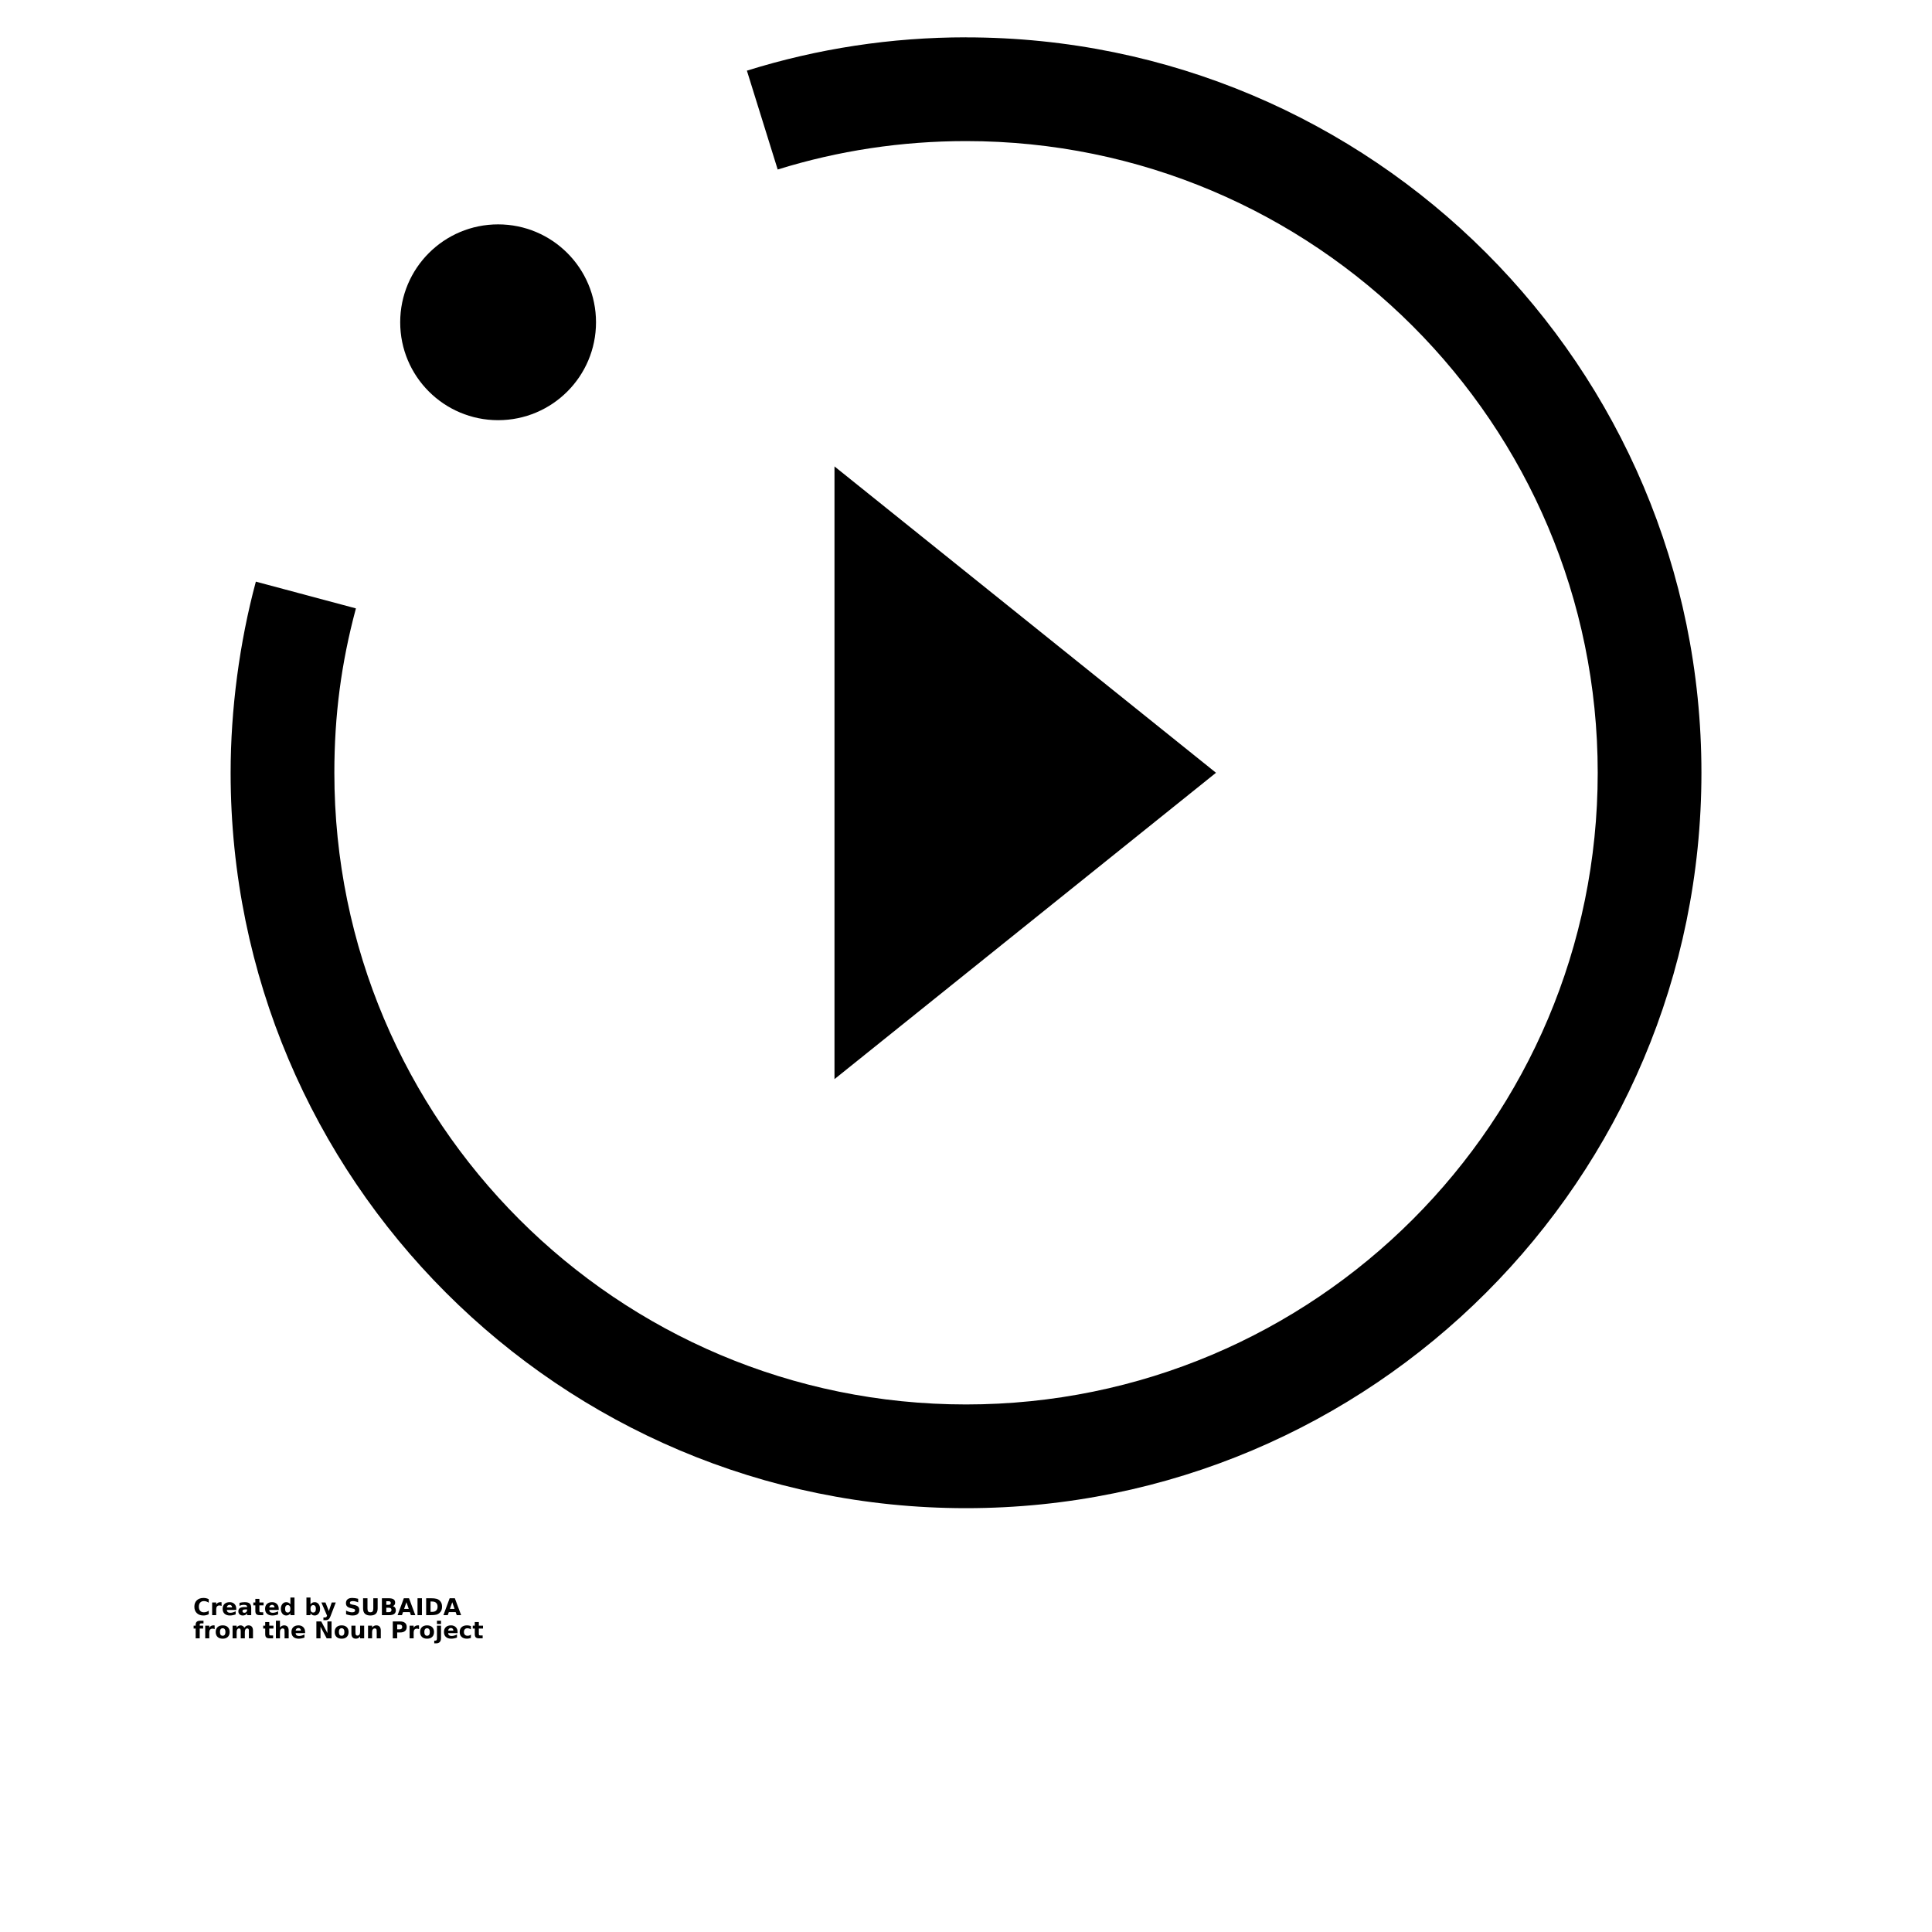
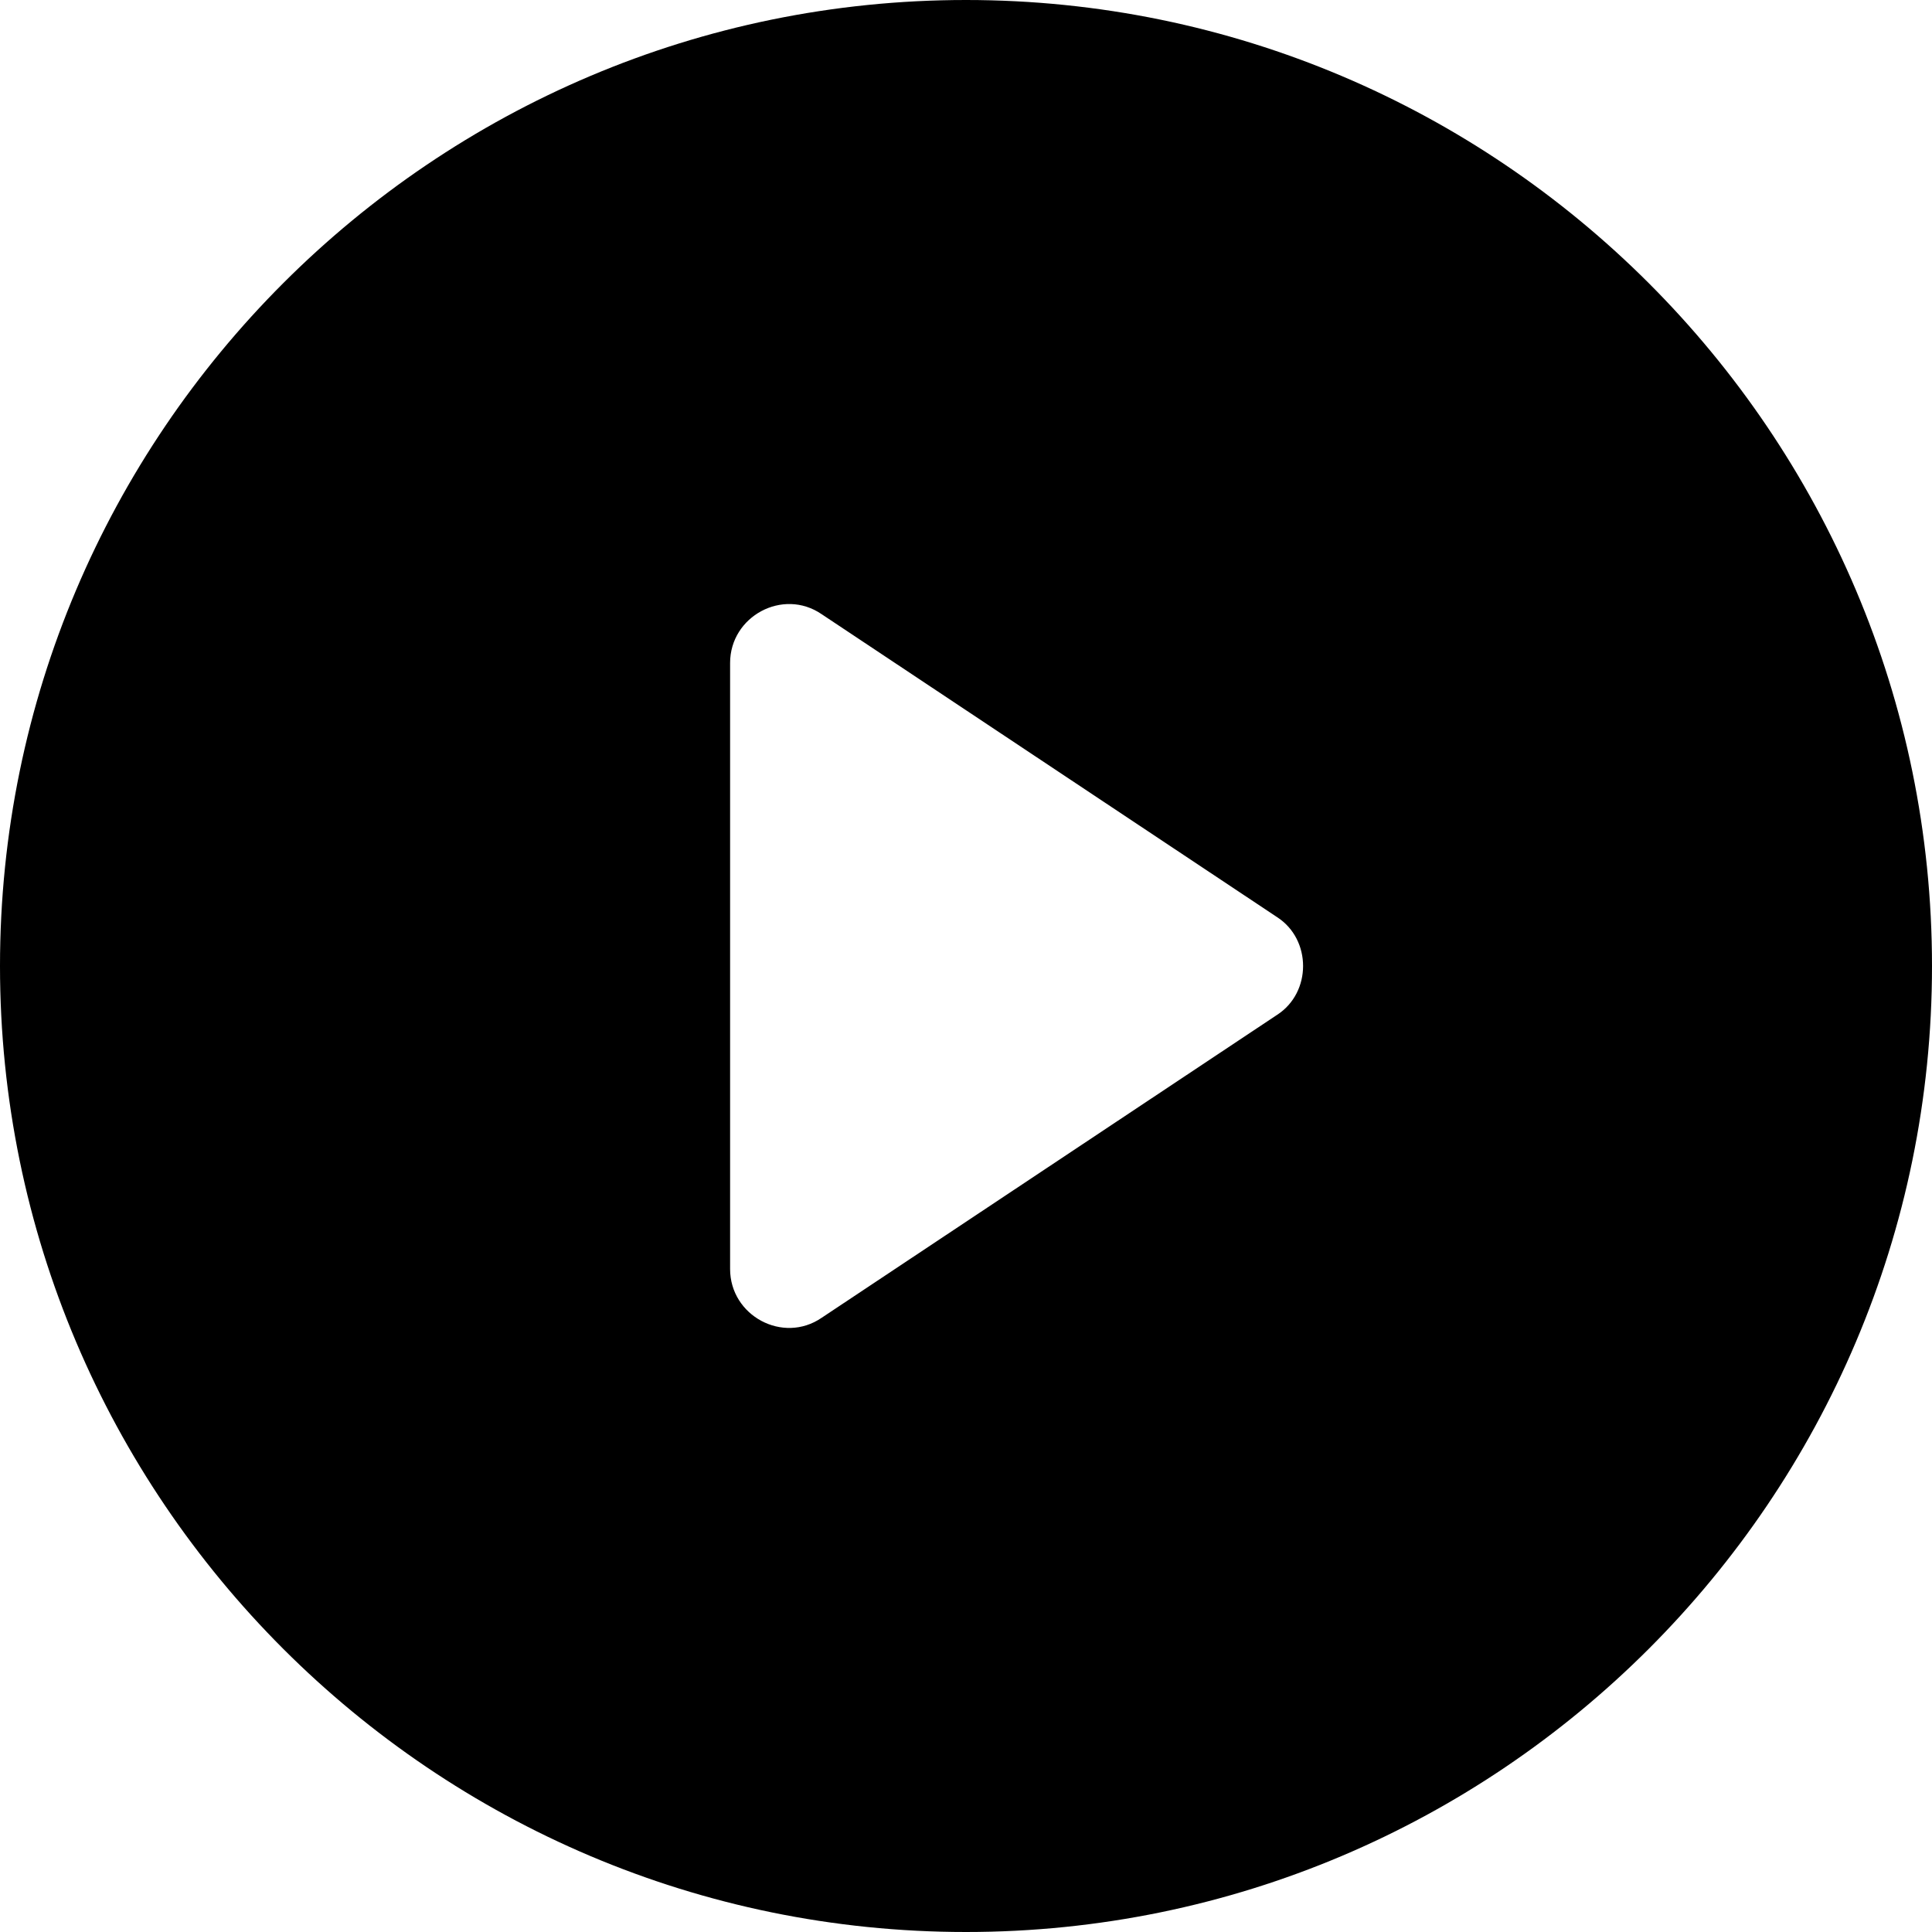
- <svg xmlns="http://www.w3.org/2000/svg" xmlns:xlink="http://www.w3.org/1999/xlink" width="700pt" height="700pt" version="1.1" viewBox="0 0 700 700">
-   <defs>
-     <symbol id="x" overflow="visible">
-       <path d="m5.625-0.344c-0.281 0.156-0.586 0.273-0.906 0.344-0.312 0.082-0.641 0.125-0.984 0.125-1.023 0-1.828-0.285-2.422-0.859-0.594-0.57-0.891-1.348-0.891-2.328 0-0.977 0.297-1.75 0.891-2.312 0.594-0.57 1.398-0.859 2.422-0.859 0.344 0 0.672 0.039 0.984 0.109 0.32 0.074 0.625 0.188 0.906 0.344v1.266c-0.293-0.195-0.578-0.344-0.859-0.438s-0.586-0.141-0.906-0.141c-0.562 0-1.008 0.184-1.328 0.547-0.324 0.355-0.484 0.852-0.484 1.484 0 0.637 0.16 1.137 0.484 1.5 0.32 0.355 0.766 0.531 1.328 0.531 0.32 0 0.625-0.047 0.906-0.141s0.566-0.238 0.859-0.438z" />
+ <svg xmlns="http://www.w3.org/2000/svg" width="532pt" height="532pt" version="1.1" viewBox="0 0 532 532" id="svg149">
+   <defs id="defs65">
+     <symbol id="h" overflow="visible">
+       <path d="m 18.766,-1.125 c -0.969,0.5 -1.98,0.875 -3.031,1.125 -1.043,0.258 -2.137,0.391 -3.281,0.391 -3.398,0 -6.09,-0.945 -8.078,-2.844 -1.992,-1.906 -2.984,-4.484 -2.984,-7.734 0,-3.258 0.992,-5.836 2.984,-7.734 1.988,-1.906 4.68,-2.859 8.078,-2.859 1.145,0 2.238,0.133 3.281,0.391 1.051,0.25 2.062,0.625 3.031,1.125 v 4.219 c -0.98,-0.656 -1.945,-1.141 -2.891,-1.453 -0.949,-0.312 -1.949,-0.469 -3,-0.469 -1.875,0 -3.352,0.605 -4.422,1.812 -1.074,1.199 -1.609,2.856 -1.609,4.969 0,2.106 0.535,3.762 1.609,4.969 1.07,1.199 2.547,1.797 4.422,1.797 1.051,0 2.051,-0.148 3,-0.453 0.945,-0.312 1.91,-0.801 2.891,-1.469 z" id="path2" />
    </symbol>
    <symbol id="c" overflow="visible">
-       <path d="m4.125-3.344c-0.137-0.062-0.266-0.102-0.391-0.125-0.125-0.031-0.25-0.047-0.375-0.047-0.387 0-0.684 0.121-0.891 0.359-0.199 0.242-0.297 0.586-0.297 1.031v2.125h-1.469v-4.594h1.469v0.75c0.188-0.301 0.398-0.52 0.641-0.656 0.25-0.133 0.547-0.203 0.891-0.203h0.156c0.062 0 0.145 0.012 0.25 0.031z" />
+       <path d="m 13.734,-11.141 c -0.438,-0.195 -0.871,-0.344 -1.297,-0.438 -0.418,-0.102 -0.84,-0.156 -1.266,-0.156 -1.262,0 -2.231,0.406 -2.906,1.219 -0.68,0.805 -1.016,1.953 -1.016,3.453 v 7.062 H 2.359 v -15.312 h 4.891 v 2.516 c 0.625,-1 1.344,-1.727 2.156,-2.188 0.82,-0.469 1.801,-0.703 2.938,-0.703 0.164,0 0.344,0.012 0.531,0.031 0.195,0.012 0.477,0.039 0.844,0.078 z" id="path5" />
    </symbol>
    <symbol id="a" overflow="visible">
-       <path d="m5.297-2.312v0.422h-3.438c0.031 0.344 0.148 0.605 0.359 0.781 0.219 0.168 0.52 0.25 0.906 0.25 0.312 0 0.629-0.047 0.953-0.141 0.32-0.094 0.656-0.227 1-0.406v1.125c-0.344 0.137-0.695 0.234-1.047 0.297-0.344 0.07-0.688 0.109-1.031 0.109-0.836 0-1.484-0.211-1.953-0.641-0.461-0.426-0.688-1.02-0.688-1.781 0-0.75 0.223-1.336 0.672-1.766 0.457-0.426 1.082-0.641 1.875-0.641 0.727 0 1.305 0.219 1.734 0.656 0.438 0.43 0.656 1.008 0.656 1.734zm-1.516-0.484c0-0.281-0.086-0.504-0.25-0.672-0.156-0.176-0.367-0.266-0.625-0.266-0.293 0-0.527 0.086-0.703 0.25-0.18 0.156-0.289 0.387-0.328 0.688z" />
+       <path d="m 17.641,-7.703 v 1.406 H 6.188 c 0.125,1.148 0.539,2.008 1.25,2.578 0.707,0.574 1.703,0.859 2.984,0.859 1.031,0 2.082,-0.148 3.156,-0.453 1.082,-0.312 2.191,-0.773 3.328,-1.391 v 3.766 c -1.156,0.438 -2.312,0.766 -3.469,0.984 -1.156,0.227 -2.312,0.344 -3.469,0.344 -2.773,0 -4.93,-0.703 -6.469,-2.109 -1.531,-1.406 -2.297,-3.379 -2.297,-5.922 0,-2.5 0.754,-4.461 2.266,-5.891 1.508,-1.438 3.582,-2.156 6.219,-2.156 2.406,0 4.332,0.73 5.781,2.188 1.445,1.449 2.172,3.383 2.172,5.797 z m -5.031,-1.625 c 0,-0.926 -0.273,-1.672 -0.812,-2.234 -0.543,-0.57 -1.25,-0.859 -2.125,-0.859 -0.949,0 -1.719,0.266 -2.312,0.797 -0.594,0.531 -0.965,1.297 -1.109,2.297 z" id="path8" />
+     </symbol>
+     <symbol id="l" overflow="visible">
+       <path d="m 9.219,-6.891 c -1.023,0 -1.793,0.172 -2.312,0.516 -0.512,0.344 -0.766,0.855 -0.766,1.531 0,0.625 0.207,1.117 0.625,1.469 0.414,0.344 0.988,0.516 1.719,0.516 0.926,0 1.703,-0.328 2.328,-0.984 0.633,-0.664 0.953,-1.492 0.953,-2.484 v -0.562 z m 7.469,-1.844 V 0 h -4.922 v -2.266 c -0.656,0.93 -1.398,1.605 -2.219,2.031 -0.824,0.414 -1.824,0.625 -3,0.625 -1.586,0 -2.871,-0.457 -3.859,-1.375 -0.992,-0.926 -1.484,-2.129 -1.484,-3.609 0,-1.789 0.613,-3.102 1.844,-3.938 1.238,-0.844 3.18,-1.266 5.828,-1.266 h 2.891 v -0.391 c 0,-0.77 -0.309,-1.332 -0.922,-1.688 -0.617,-0.363 -1.57,-0.547 -2.859,-0.547 -1.055,0 -2.031,0.105 -2.938,0.312 -0.898,0.211 -1.73,0.523 -2.5,0.938 v -3.734 c 1.039,-0.25 2.086,-0.441 3.141,-0.578 1.062,-0.133 2.125,-0.203 3.188,-0.203 2.758,0 4.75,0.547 5.969,1.641 1.227,1.086 1.844,2.856 1.844,5.312 z" id="path11" />
+     </symbol>
+     <symbol id="b" overflow="visible">
+       <path d="m 7.703,-19.656 v 4.344 H 12.75 v 3.5 H 7.703 v 6.5 c 0,0.711 0.141,1.188 0.422,1.438 0.281,0.25 0.836,0.375 1.672,0.375 h 2.516 v 3.5 h -4.188 c -1.938,0 -3.312,-0.398 -4.125,-1.203 -0.805,-0.812 -1.203,-2.18 -1.203,-4.109 v -6.5 h -2.422 v -3.5 h 2.422 v -4.344 z" id="path14" />
+     </symbol>
+     <symbol id="e" overflow="visible">
+       <path d="m 12.766,-13.078 v -8.203 h 4.922 V -10e-5 H 12.766 v -2.219 c -0.668,0.906 -1.406,1.57 -2.219,1.984 -0.813,0.414 -1.758,0.625 -2.828,0.625 -1.887,0 -3.434,-0.75 -4.641,-2.25 -1.211,-1.5 -1.812,-3.426 -1.812,-5.781 0,-2.363 0.602,-4.297 1.812,-5.797 1.207,-1.5 2.754,-2.25 4.641,-2.25 1.062,0 2,0.215 2.812,0.641 0.82,0.43 1.566,1.086 2.234,1.969 z m -3.219,9.922 c 1.039,0 1.836,-0.379 2.391,-1.141 0.551,-0.77 0.828,-1.883 0.828,-3.344 0,-1.457 -0.277,-2.566 -0.828,-3.328 -0.555,-0.77 -1.352,-1.156 -2.391,-1.156 -1.043,0 -1.84,0.387 -2.391,1.156 -0.555,0.762 -0.828,1.871 -0.828,3.328 0,1.461 0.273,2.574 0.828,3.344 0.551,0.762 1.348,1.141 2.391,1.141 z" id="path17" />
+     </symbol>
+     <symbol id="k" overflow="visible">
+       <path d="m 10.5,-3.156 c 1.051,0 1.852,-0.379 2.406,-1.141 0.551,-0.77 0.828,-1.883 0.828,-3.344 0,-1.457 -0.277,-2.566 -0.828,-3.328 -0.555,-0.77 -1.355,-1.156 -2.406,-1.156 -1.055,0 -1.859,0.387 -2.422,1.156 -0.555,0.773 -0.828,1.883 -0.828,3.328 0,1.449 0.273,2.559 0.828,3.328 0.562,0.773 1.367,1.156 2.422,1.156 z m -3.25,-9.922 c 0.676,-0.883 1.422,-1.539 2.234,-1.969 0.82,-0.426 1.766,-0.641 2.828,-0.641 1.895,0 3.445,0.75 4.656,2.25 1.207,1.5 1.812,3.434 1.812,5.797 0,2.356 -0.605,4.281 -1.812,5.781 -1.211,1.5 -2.762,2.25 -4.656,2.25 -1.062,0 -2.008,-0.211 -2.828,-0.625 C 8.672,-0.66 7.926,-1.32 7.25,-2.219 V -2e-5 H 2.359 v -21.281 H 7.25 Z" id="path20" />
    </symbol>
    <symbol id="j" overflow="visible">
-       <path d="m2.766-2.062c-0.305 0-0.531 0.055-0.688 0.156-0.156 0.105-0.234 0.258-0.234 0.453 0 0.188 0.062 0.336 0.188 0.438 0.125 0.105 0.297 0.156 0.516 0.156 0.281 0 0.516-0.098 0.703-0.297 0.188-0.195 0.281-0.445 0.281-0.75v-0.156zm2.25-0.562v2.625h-1.484v-0.688c-0.199 0.281-0.422 0.492-0.672 0.625-0.242 0.125-0.539 0.188-0.891 0.188-0.48 0-0.871-0.141-1.172-0.422-0.293-0.281-0.438-0.641-0.438-1.078 0-0.539 0.18-0.938 0.547-1.188 0.375-0.25 0.957-0.375 1.75-0.375h0.875v-0.125c0-0.227-0.094-0.395-0.281-0.5-0.18-0.113-0.465-0.172-0.859-0.172-0.312 0-0.605 0.031-0.875 0.094-0.273 0.062-0.523 0.156-0.75 0.281v-1.109c0.312-0.082 0.625-0.141 0.938-0.172 0.32-0.039 0.641-0.062 0.953-0.062 0.832 0 1.43 0.164 1.797 0.484 0.375 0.324 0.562 0.855 0.562 1.594z" />
-     </symbol>
-     <symbol id="b" overflow="visible">
-       <path d="m2.312-5.906v1.312h1.516v1.047h-1.516v1.953c0 0.211 0.039 0.355 0.125 0.438 0.082 0.074 0.25 0.109 0.5 0.109h0.766v1.047h-1.266c-0.586 0-0.996-0.117-1.234-0.359-0.242-0.238-0.359-0.648-0.359-1.234v-1.953h-0.734v-1.047h0.734v-1.312z" />
+       <path d="m 0.344,-15.312 h 4.891 l 4.125,10.391 3.5,-10.391 h 4.891 l -6.438,16.766 c -0.648,1.695 -1.402,2.883 -2.266,3.562 -0.867,0.688 -2,1.031 -3.406,1.031 H 2.797 V 2.829 h 1.531 c 0.832,0 1.438,-0.137 1.812,-0.406 C 6.523,2.161 6.82,1.692 7.031,1.016 L 7.172,0.595 Z" id="path23" />
    </symbol>
    <symbol id="i" overflow="visible">
-       <path d="m3.828-3.922v-2.469h1.484v6.391h-1.484v-0.672c-0.199 0.273-0.422 0.477-0.672 0.609-0.242 0.125-0.523 0.188-0.844 0.188-0.562 0-1.027-0.223-1.391-0.672-0.367-0.457-0.547-1.039-0.547-1.75 0-0.707 0.18-1.285 0.547-1.734 0.363-0.445 0.828-0.672 1.391-0.672 0.32 0 0.602 0.062 0.844 0.188 0.25 0.125 0.473 0.324 0.672 0.594zm-0.969 2.969c0.32 0 0.562-0.113 0.719-0.344 0.164-0.227 0.25-0.562 0.25-1s-0.086-0.77-0.25-1c-0.156-0.227-0.398-0.344-0.719-0.344-0.312 0-0.555 0.117-0.719 0.344-0.156 0.23-0.234 0.562-0.234 1s0.078 0.773 0.234 1c0.164 0.23 0.406 0.344 0.719 0.344z" />
+       <path d="M 14.953,-3.719 H 6.734 L 5.422,0 H 0.141 L 7.703,-20.406 h 6.266 L 21.531,0 H 16.25 Z M 8.047,-7.5 h 5.578 l -2.781,-8.125 z" id="path26" />
    </symbol>
-     <symbol id="h" overflow="visible">
-       <path d="m3.156-0.953c0.312 0 0.551-0.113 0.719-0.344 0.164-0.227 0.25-0.562 0.25-1s-0.086-0.77-0.25-1c-0.168-0.227-0.406-0.344-0.719-0.344s-0.559 0.117-0.734 0.344c-0.168 0.23-0.25 0.562-0.25 1s0.082 0.773 0.25 1c0.176 0.23 0.422 0.344 0.734 0.344zm-0.984-2.969c0.207-0.27 0.43-0.469 0.672-0.594 0.25-0.125 0.535-0.188 0.859-0.188 0.562 0 1.023 0.227 1.391 0.672 0.363 0.449 0.547 1.027 0.547 1.734 0 0.711-0.184 1.293-0.547 1.75-0.367 0.449-0.828 0.672-1.391 0.672-0.324 0-0.609-0.062-0.859-0.188-0.242-0.133-0.465-0.336-0.672-0.609v0.672h-1.469v-6.391h1.469z" />
+     <symbol id="u" overflow="visible">
+       <path d="M 2.359,-15.312 H 7.25 V 0 H 2.359 Z m 0,-5.969 H 7.25 v 4 H 2.359 Z" id="path29" />
    </symbol>
    <symbol id="g" overflow="visible">
-       <path d="m0.109-4.594h1.469l1.234 3.109 1.047-3.109h1.469l-1.938 5.031c-0.188 0.508-0.414 0.863-0.672 1.062-0.262 0.207-0.605 0.312-1.031 0.312h-0.844v-0.969h0.453c0.25 0 0.43-0.043 0.547-0.125 0.113-0.074 0.203-0.215 0.266-0.422l0.047-0.125z" />
+       <path d="M 17.75,-9.328 V 0 h -4.922 v -7.141 c 0,-1.32 -0.031,-2.234 -0.094,-2.734 -0.062,-0.5 -0.168,-0.867 -0.312,-1.109 -0.188,-0.312 -0.449,-0.555 -0.781,-0.734 -0.324,-0.176 -0.695,-0.266 -1.109,-0.266 -1.023,0 -1.824,0.398 -2.406,1.188 -0.586,0.781 -0.875,1.871 -0.875,3.266 V -1e-4 H 2.359 v -15.312 H 7.25 v 2.234 c 0.738,-0.883 1.52,-1.539 2.344,-1.969 0.832,-0.426 1.75,-0.641 2.75,-0.641 1.77,0 3.113,0.547 4.031,1.641 0.914,1.086 1.375,2.656 1.375,4.719 z" id="path32" />
+     </symbol>
+     <symbol id="d" overflow="visible">
+       <path d="m 9.641,-12.188 c -1.086,0 -1.914,0.391 -2.484,1.172 -0.574,0.781 -0.859,1.906 -0.859,3.375 0,1.469 0.285,2.594 0.859,3.375 0.57,0.773 1.398,1.156 2.484,1.156 1.062,0 1.875,-0.383 2.438,-1.156 0.57,-0.781 0.859,-1.906 0.859,-3.375 0,-1.469 -0.289,-2.594 -0.859,-3.375 -0.562,-0.781 -1.375,-1.172 -2.438,-1.172 z m 0,-3.5 c 2.633,0 4.691,0.715 6.172,2.141 1.477,1.418 2.219,3.387 2.219,5.906 0,2.512 -0.742,4.481 -2.219,5.906 C 14.332,-0.317 12.273,0.39 9.641,0.39 6.992,0.39 4.926,-0.317 3.438,-1.735 1.945,-3.161 1.203,-5.13 1.203,-7.641 c 0,-2.519 0.742,-4.488 2.234,-5.906 1.488,-1.426 3.555,-2.141 6.203,-2.141 z" id="path35" />
+     </symbol>
+     <symbol id="t" overflow="visible">
+       <path d="m 9.547,-12.125 c -1.043,0 -1.84,0.387 -2.391,1.156 -0.555,0.762 -0.828,1.871 -0.828,3.328 0,1.461 0.273,2.574 0.828,3.344 0.551,0.762 1.348,1.141 2.391,1.141 1.039,0 1.836,-0.379 2.391,-1.141 0.551,-0.77 0.828,-1.883 0.828,-3.344 0,-1.457 -0.277,-2.566 -0.828,-3.328 -0.555,-0.77 -1.352,-1.156 -2.391,-1.156 z m 3.219,9.906 c -0.668,0.906 -1.406,1.57 -2.219,1.984 -0.813,0.414 -1.758,0.625 -2.828,0.625 -1.887,0 -3.434,-0.75 -4.641,-2.25 -1.211,-1.5 -1.812,-3.426 -1.812,-5.781 0,-2.363 0.602,-4.289 1.812,-5.781 1.207,-1.488 2.754,-2.234 4.641,-2.234 1.07,0 2.016,0.215 2.828,0.641 0.812,0.418 1.551,1.074 2.219,1.969 v -2.266 h 4.922 v 21.141 h -4.922 z" id="path38" />
    </symbol>
    <symbol id="f" overflow="visible">
-       <path d="m5.031-5.938v1.297c-0.336-0.145-0.664-0.254-0.984-0.328-0.312-0.082-0.617-0.125-0.906-0.125-0.375 0-0.656 0.055-0.844 0.156-0.18 0.105-0.266 0.266-0.266 0.484 0 0.168 0.062 0.297 0.188 0.391 0.125 0.086 0.344 0.164 0.656 0.234l0.672 0.125c0.688 0.137 1.172 0.344 1.453 0.625 0.289 0.281 0.438 0.68 0.438 1.188 0 0.68-0.203 1.184-0.609 1.516-0.398 0.336-1.008 0.5-1.828 0.5-0.387 0-0.777-0.043-1.172-0.125-0.387-0.07-0.777-0.176-1.172-0.312v-1.344c0.395 0.211 0.773 0.367 1.141 0.469 0.363 0.105 0.711 0.156 1.047 0.156 0.344 0 0.609-0.055 0.797-0.172 0.188-0.113 0.281-0.273 0.281-0.484 0-0.195-0.062-0.348-0.188-0.453-0.125-0.102-0.375-0.191-0.75-0.266l-0.609-0.141c-0.617-0.133-1.062-0.344-1.344-0.625-0.281-0.289-0.422-0.68-0.422-1.172 0-0.602 0.191-1.066 0.578-1.391 0.395-0.332 0.961-0.5 1.703-0.5 0.344 0 0.691 0.027 1.047 0.078 0.352 0.043 0.719 0.117 1.094 0.219z" />
-     </symbol>
-     <symbol id="w" overflow="visible">
-       <path d="m0.766-6.125h1.594v3.672c0 0.512 0.078 0.875 0.234 1.094 0.164 0.211 0.438 0.312 0.812 0.312 0.383 0 0.656-0.102 0.812-0.312 0.164-0.219 0.25-0.582 0.25-1.094v-3.672h1.578v3.672c0 0.867-0.219 1.512-0.656 1.938-0.43 0.43-1.09 0.641-1.984 0.641-0.887 0-1.547-0.211-1.984-0.641-0.438-0.426-0.656-1.07-0.656-1.938z" />
-     </symbol>
-     <symbol id="v" overflow="visible">
-       <path d="m3.219-3.75c0.25 0 0.438-0.051 0.562-0.156 0.133-0.113 0.203-0.281 0.203-0.5 0-0.207-0.07-0.363-0.203-0.469-0.125-0.113-0.312-0.172-0.562-0.172h-0.859v1.297zm0.062 2.672c0.312 0 0.547-0.066 0.703-0.203 0.164-0.133 0.25-0.336 0.25-0.609 0-0.258-0.078-0.457-0.234-0.594-0.156-0.133-0.398-0.203-0.719-0.203h-0.922v1.609zm1.469-2.203c0.344 0.105 0.602 0.293 0.781 0.562 0.188 0.262 0.281 0.586 0.281 0.969 0 0.586-0.199 1.023-0.594 1.312-0.398 0.293-1.008 0.438-1.828 0.438h-2.625v-6.125h2.375c0.852 0 1.469 0.133 1.844 0.391 0.383 0.25 0.578 0.664 0.578 1.234 0 0.293-0.074 0.543-0.219 0.75-0.137 0.211-0.336 0.367-0.594 0.469z" />
-     </symbol>
-     <symbol id="e" overflow="visible">
-       <path d="m4.484-1.109h-2.469l-0.391 1.109h-1.578l2.266-6.125h1.875l2.281 6.125h-1.594zm-2.078-1.141h1.688l-0.844-2.438z" />
-     </symbol>
-     <symbol id="u" overflow="visible">
-       <path d="m0.766-6.125h1.594v6.125h-1.594z" />
-     </symbol>
-     <symbol id="t" overflow="visible">
-       <path d="m2.359-4.938v3.75h0.562c0.645 0 1.133-0.16 1.469-0.484 0.344-0.32 0.516-0.785 0.516-1.391 0-0.613-0.172-1.078-0.516-1.391-0.336-0.32-0.824-0.484-1.469-0.484zm-1.594-1.188h1.672c0.926 0 1.617 0.07 2.078 0.203 0.457 0.125 0.848 0.352 1.172 0.672 0.289 0.273 0.504 0.59 0.641 0.953 0.133 0.367 0.203 0.777 0.203 1.234 0 0.461-0.07 0.871-0.203 1.234-0.137 0.367-0.352 0.684-0.641 0.953-0.324 0.324-0.719 0.555-1.188 0.688-0.461 0.125-1.148 0.188-2.062 0.188h-1.672z" />
+       <path d="m 2.188,-5.969 v -9.344 h 4.922 v 1.531 c 0,0.836 -0.008,1.875 -0.016,3.125 -0.012,1.25 -0.016,2.086 -0.016,2.5 0,1.242 0.031,2.133 0.094,2.672 0.07,0.543 0.18,0.934 0.328,1.172 0.207,0.324 0.473,0.574 0.797,0.75 0.32,0.168 0.691,0.25 1.109,0.25 1.02,0 1.82,-0.391 2.406,-1.172 0.582,-0.781 0.875,-1.867 0.875,-3.266 v -7.562 h 4.891 V -6e-4 H 12.688 V -2.219 C 11.945,-1.321 11.164,-0.661 10.344,-0.235 9.519,0.179 8.609,0.39 7.609,0.39 5.848,0.39 4.504,-0.149 3.578,-1.235 2.648,-2.317 2.188,-3.895 2.188,-5.969 Z" id="path41" />
    </symbol>
    <symbol id="s" overflow="visible">
-       <path d="m3.734-6.391v0.969h-0.812c-0.211 0-0.355 0.039-0.438 0.109-0.086 0.074-0.125 0.203-0.125 0.391v0.328h1.25v1.047h-1.25v3.547h-1.469v-3.547h-0.734v-1.047h0.734v-0.328c0-0.5 0.141-0.867 0.422-1.109 0.281-0.238 0.711-0.359 1.297-0.359z" />
-     </symbol>
-     <symbol id="d" overflow="visible">
-       <path d="m2.891-3.656c-0.324 0-0.574 0.121-0.75 0.359-0.168 0.23-0.25 0.562-0.25 1s0.082 0.777 0.25 1.016c0.176 0.23 0.426 0.344 0.75 0.344 0.32 0 0.566-0.113 0.734-0.344 0.176-0.238 0.266-0.578 0.266-1.016s-0.09-0.77-0.266-1c-0.168-0.238-0.414-0.359-0.734-0.359zm0-1.047c0.789 0 1.406 0.215 1.844 0.641 0.445 0.43 0.672 1.016 0.672 1.766 0 0.762-0.227 1.355-0.672 1.781-0.438 0.43-1.055 0.641-1.844 0.641-0.793 0-1.414-0.211-1.859-0.641-0.449-0.426-0.672-1.02-0.672-1.781 0-0.75 0.223-1.336 0.672-1.766 0.445-0.426 1.066-0.641 1.859-0.641z" />
+       <path d="m 12.422,-21.281 v 3.219 H 9.719 c -0.688,0 -1.172,0.125 -1.453,0.375 -0.273,0.25 -0.406,0.688 -0.406,1.312 v 1.062 h 4.188 v 3.5 H 7.86 V -2e-4 h -4.891 v -11.812 h -2.438 v -3.5 h 2.438 v -1.062 c 0,-1.664 0.461,-2.898 1.391,-3.703 0.926,-0.801 2.367,-1.203 4.328,-1.203 z" id="path44" />
    </symbol>
    <symbol id="r" overflow="visible">
-       <path d="m4.969-3.828c0.188-0.289 0.406-0.508 0.656-0.656 0.258-0.145 0.539-0.219 0.844-0.219 0.531 0 0.93 0.164 1.203 0.484 0.281 0.324 0.422 0.797 0.422 1.422v2.797h-1.484v-2.391c0.008-0.039 0.016-0.078 0.016-0.109v-0.172c0-0.32-0.047-0.555-0.141-0.703-0.094-0.145-0.25-0.219-0.469-0.219-0.281 0-0.5 0.117-0.656 0.344-0.148 0.23-0.219 0.562-0.219 1v2.25h-1.484v-2.391c0-0.508-0.047-0.836-0.141-0.984-0.086-0.145-0.234-0.219-0.453-0.219-0.281 0-0.5 0.117-0.656 0.344-0.156 0.23-0.234 0.559-0.234 0.984v2.266h-1.469v-4.594h1.469v0.672c0.188-0.258 0.395-0.453 0.625-0.578 0.227-0.133 0.488-0.203 0.781-0.203 0.312 0 0.586 0.078 0.828 0.234 0.25 0.148 0.438 0.359 0.562 0.641z" />
+       <path d="m 16.547,-12.766 c 0.613,-0.945 1.348,-1.672 2.203,-2.172 0.852,-0.5 1.789,-0.75 2.812,-0.75 1.758,0 3.098,0.547 4.016,1.641 0.926,1.086 1.391,2.656 1.391,4.719 V -4e-4 h -4.922 v -7.984 -0.359 c 0.008,-0.133 0.016,-0.32 0.016,-0.562 0,-1.082 -0.164,-1.863 -0.484,-2.344 -0.312,-0.488 -0.824,-0.734 -1.531,-0.734 -0.93,0 -1.648,0.387 -2.156,1.156 -0.512,0.762 -0.773,1.867 -0.781,3.312 v 7.516 h -4.922 v -7.984 c 0,-1.695 -0.148,-2.785 -0.438,-3.266 -0.293,-0.488 -0.812,-0.734 -1.562,-0.734 -0.938,0 -1.664,0.387 -2.172,1.156 -0.512,0.762 -0.766,1.859 -0.766,3.297 v 7.531 h -4.922 v -15.312 h 4.922 v 2.234 c 0.602,-0.863 1.289,-1.516 2.062,-1.953 0.781,-0.438 1.641,-0.656 2.578,-0.656 1.062,0 2,0.258 2.812,0.766 0.812,0.512 1.426,1.23 1.844,2.156 z" id="path47" />
    </symbol>
    <symbol id="q" overflow="visible">
-       <path d="m5.328-2.797v2.797h-1.484v-2.141c0-0.395-0.012-0.664-0.031-0.812-0.012-0.156-0.039-0.27-0.078-0.344-0.062-0.094-0.148-0.164-0.25-0.219-0.094-0.051-0.203-0.078-0.328-0.078-0.305 0-0.543 0.121-0.719 0.359-0.18 0.23-0.266 0.555-0.266 0.969v2.266h-1.469v-6.391h1.469v2.469c0.227-0.27 0.461-0.469 0.703-0.594 0.25-0.125 0.523-0.188 0.828-0.188 0.531 0 0.93 0.164 1.203 0.484 0.281 0.324 0.422 0.797 0.422 1.422z" />
+       <path d="M 17.75,-9.328 V 0 h -4.922 v -7.109 c 0,-1.344 -0.031,-2.266 -0.094,-2.766 -0.062,-0.5 -0.168,-0.867 -0.312,-1.109 -0.188,-0.312 -0.449,-0.555 -0.781,-0.734 -0.324,-0.176 -0.695,-0.266 -1.109,-0.266 -1.023,0 -1.824,0.398 -2.406,1.188 -0.586,0.781 -0.875,1.871 -0.875,3.266 V -1e-4 H 2.359 v -21.281 H 7.25 v 8.203 c 0.738,-0.883 1.52,-1.539 2.344,-1.969 0.832,-0.426 1.75,-0.641 2.75,-0.641 1.77,0 3.113,0.547 4.031,1.641 0.914,1.086 1.375,2.656 1.375,4.719 z" id="path50" />
    </symbol>
    <symbol id="p" overflow="visible">
-       <path d="m0.766-6.125h1.766l2.234 4.203v-4.203h1.5v6.125h-1.766l-2.234-4.203v4.203h-1.5z" />
+       <path d="m 2.578,-20.406 h 5.875 l 7.422,14 v -14 h 4.984 V 0 h -5.875 L 7.562,-14 V 0 H 2.578 Z" id="path53" />
    </symbol>
    <symbol id="o" overflow="visible">
-       <path d="m0.656-1.797v-2.797h1.484v0.453c0 0.25-0.008 0.562-0.016 0.938v0.75c0 0.375 0.008 0.648 0.031 0.812 0.02 0.156 0.051 0.273 0.094 0.344 0.062 0.094 0.141 0.168 0.234 0.219 0.102 0.055 0.219 0.078 0.344 0.078 0.301 0 0.539-0.113 0.719-0.344 0.176-0.238 0.266-0.566 0.266-0.984v-2.266h1.469v4.594h-1.469v-0.672c-0.219 0.273-0.453 0.477-0.703 0.609-0.25 0.125-0.527 0.188-0.828 0.188-0.531 0-0.938-0.16-1.219-0.484-0.273-0.332-0.406-0.812-0.406-1.438z" />
+       <path d="m 2.578,-20.406 h 8.734 c 2.594,0 4.582,0.578 5.969,1.734 1.395,1.148 2.094,2.789 2.094,4.922 0,2.137 -0.699,3.781 -2.094,4.938 -1.387,1.156 -3.375,1.734 -5.969,1.734 H 7.828 V 3e-4 h -5.25 z m 5.25,3.812 v 5.703 H 10.75 c 1.02,0 1.805,-0.25 2.359,-0.75 0.562,-0.5 0.844,-1.203 0.844,-2.109 0,-0.914 -0.281,-1.617 -0.844,-2.109 -0.555,-0.488 -1.34,-0.734 -2.359,-0.734 z" id="path56" />
    </symbol>
    <symbol id="n" overflow="visible">
-       <path d="m5.328-2.797v2.797h-1.484v-2.141c0-0.395-0.012-0.664-0.031-0.812-0.012-0.156-0.039-0.27-0.078-0.344-0.062-0.094-0.148-0.164-0.25-0.219-0.094-0.051-0.203-0.078-0.328-0.078-0.305 0-0.543 0.121-0.719 0.359-0.18 0.23-0.266 0.555-0.266 0.969v2.266h-1.469v-4.594h1.469v0.672c0.227-0.27 0.461-0.469 0.703-0.594 0.25-0.125 0.523-0.188 0.828-0.188 0.531 0 0.93 0.164 1.203 0.484 0.281 0.324 0.422 0.797 0.422 1.422z" />
+       <path d="M 2.359,-15.312 H 7.25 v 15.031 c 0,2.051 -0.496,3.617 -1.484,4.703 -0.98,1.082 -2.406,1.625 -4.281,1.625 H -0.938 V 2.828 h 0.859 c 0.926,0 1.562,-0.211 1.906,-0.625 0.352,-0.418 0.531,-1.246 0.531,-2.484 z m 0,-5.969 H 7.25 v 4 H 2.359 Z" id="path59" />
    </symbol>
    <symbol id="m" overflow="visible">
-       <path d="m0.766-6.125h2.625c0.781 0 1.379 0.172 1.797 0.516 0.414 0.344 0.625 0.84 0.625 1.484 0 0.637-0.211 1.133-0.625 1.484-0.418 0.344-1.016 0.516-1.797 0.516h-1.031v2.125h-1.594zm1.594 1.141v1.719h0.859c0.312 0 0.551-0.07 0.719-0.219 0.164-0.156 0.25-0.367 0.25-0.641 0-0.281-0.086-0.492-0.25-0.641-0.168-0.145-0.406-0.219-0.719-0.219z" />
-     </symbol>
-     <symbol id="l" overflow="visible">
-       <path d="m0.703-4.594h1.469v4.516c0 0.613-0.152 1.082-0.453 1.406-0.293 0.32-0.715 0.484-1.266 0.484h-0.734v-0.969h0.25c0.281 0 0.473-0.062 0.578-0.188 0.102-0.125 0.156-0.371 0.156-0.734zm0-1.797h1.469v1.203h-1.469z" />
-     </symbol>
-     <symbol id="k" overflow="visible">
-       <path d="m4.422-4.453v1.203c-0.199-0.133-0.402-0.234-0.609-0.297-0.199-0.07-0.406-0.109-0.625-0.109-0.406 0-0.727 0.121-0.953 0.359-0.23 0.242-0.344 0.574-0.344 1 0 0.43 0.113 0.762 0.344 1 0.227 0.242 0.547 0.359 0.953 0.359 0.227 0 0.445-0.031 0.656-0.094 0.207-0.07 0.398-0.176 0.578-0.312v1.203c-0.23 0.086-0.465 0.145-0.703 0.188-0.242 0.051-0.477 0.078-0.703 0.078-0.836 0-1.484-0.211-1.953-0.641-0.469-0.426-0.703-1.02-0.703-1.781 0-0.758 0.234-1.348 0.703-1.766 0.469-0.426 1.117-0.641 1.953-0.641 0.238 0 0.473 0.023 0.703 0.062 0.238 0.043 0.473 0.105 0.703 0.188z" />
+       <path d="m 14.719,-14.828 v 3.984 c -0.656,-0.457 -1.324,-0.797 -2,-1.016 -0.668,-0.219 -1.359,-0.328 -2.078,-0.328 -1.367,0 -2.434,0.402 -3.203,1.203 -0.762,0.793 -1.141,1.906 -1.141,3.344 0,1.43 0.379,2.543 1.141,3.344 0.77,0.793 1.836,1.188 3.203,1.188 0.758,0 1.484,-0.109 2.172,-0.328 0.688,-0.227 1.32,-0.566 1.906,-1.016 v 4 c -0.762,0.281 -1.539,0.488 -2.328,0.625 -0.781,0.145 -1.574,0.219 -2.375,0.219 -2.762,0 -4.922,-0.707 -6.484,-2.125 -1.555,-1.414 -2.328,-3.383 -2.328,-5.906 0,-2.531 0.773,-4.504 2.328,-5.922 1.562,-1.414 3.723,-2.125 6.484,-2.125 0.801,0 1.594,0.074 2.375,0.219 0.781,0.137 1.555,0.352 2.328,0.641 z" id="path62" />
    </symbol>
  </defs>
-   <g>
-     <path d="m350.01 13.539c147.15 0 266.45 119.3 266.45 266.45 0 147.15-119.3 266.45-266.45 266.45-147.15 0-266.45-119.3-266.45-266.45 0-22.984 3.207-47.191 9.141-69.25l36.254 9.695c-5.324 19.809-7.812 38.773-7.812 59.555 0 126.41 102.46 228.87 228.87 228.87 126.41 0 228.87-102.46 228.87-228.87 0-126.41-102.46-228.87-228.87-228.87-23.336 0-46.316 3.477-68.242 10.297l-11.156-35.816c25.688-8.016 52.316-12.078 79.398-12.078zm-47.66 155.45 138.23 111-138.23 111v-222.02zm-121.87-87.695c19.59 0 35.465 15.875 35.465 35.48 0 19.59-15.875 35.465-35.465 35.465-19.605 0-35.48-15.875-35.48-35.465 0-19.605 15.875-35.48 35.48-35.48z" />
-     <use x="70" y="585.199" xlink:href="#x" />
-     <use x="76.164" y="585.199" xlink:href="#c" />
-     <use x="80.309" y="585.199" xlink:href="#a" />
-     <use x="86.004" y="585.199" xlink:href="#j" />
-     <use x="91.672" y="585.199" xlink:href="#b" />
-     <use x="95.688" y="585.199" xlink:href="#a" />
-     <use x="101.387" y="585.199" xlink:href="#i" />
-     <use x="110.324" y="585.199" xlink:href="#h" />
-     <use x="116.336" y="585.199" xlink:href="#g" />
-     <use x="124.734" y="585.199" xlink:href="#f" />
-     <use x="130.785" y="585.199" xlink:href="#w" />
-     <use x="137.605" y="585.199" xlink:href="#v" />
-     <use x="144.008" y="585.199" xlink:href="#e" />
-     <use x="150.512" y="585.199" xlink:href="#u" />
-     <use x="153.637" y="585.199" xlink:href="#t" />
-     <use x="160.609" y="585.199" xlink:href="#e" />
-     <use x="70" y="593.602" xlink:href="#s" />
-     <use x="73.656" y="593.602" xlink:href="#c" />
-     <use x="77.797" y="593.602" xlink:href="#d" />
-     <use x="83.566" y="593.602" xlink:href="#r" />
-     <use x="95.246" y="593.602" xlink:href="#b" />
-     <use x="99.262" y="593.602" xlink:href="#q" />
-     <use x="105.242" y="593.602" xlink:href="#a" />
-     <use x="113.863" y="593.602" xlink:href="#p" />
-     <use x="120.895" y="593.602" xlink:href="#d" />
-     <use x="126.664" y="593.602" xlink:href="#o" />
-     <use x="132.645" y="593.602" xlink:href="#n" />
-     <use x="141.547" y="593.602" xlink:href="#m" />
-     <use x="147.703" y="593.602" xlink:href="#c" />
-     <use x="151.848" y="593.602" xlink:href="#d" />
-     <use x="157.617" y="593.602" xlink:href="#l" />
-     <use x="160.496" y="593.602" xlink:href="#a" />
-     <use x="166.195" y="593.602" xlink:href="#k" />
-     <use x="171.176" y="593.602" xlink:href="#b" />
+   <g id="g147" transform="translate(-84,-14)">
+     <path d="M 350,14 C 203.28,14 84,133.28 84,280 84,426.72 203.28,546 350,546 496.72,546 616,426.72 616,280 616,133.28 496.72,14 350,14 Z m 85.68,279.44 -125.44,83.438 c -10.641,7.281 -25.199,-0.559 -25.199,-13.441 v -166.88 c 0,-12.879 14.559,-20.719 25.199,-13.441 l 125.44,83.441 c 9.52,6.16 9.52,20.723 0,26.883 z" id="path67" />
  </g>
</svg>
